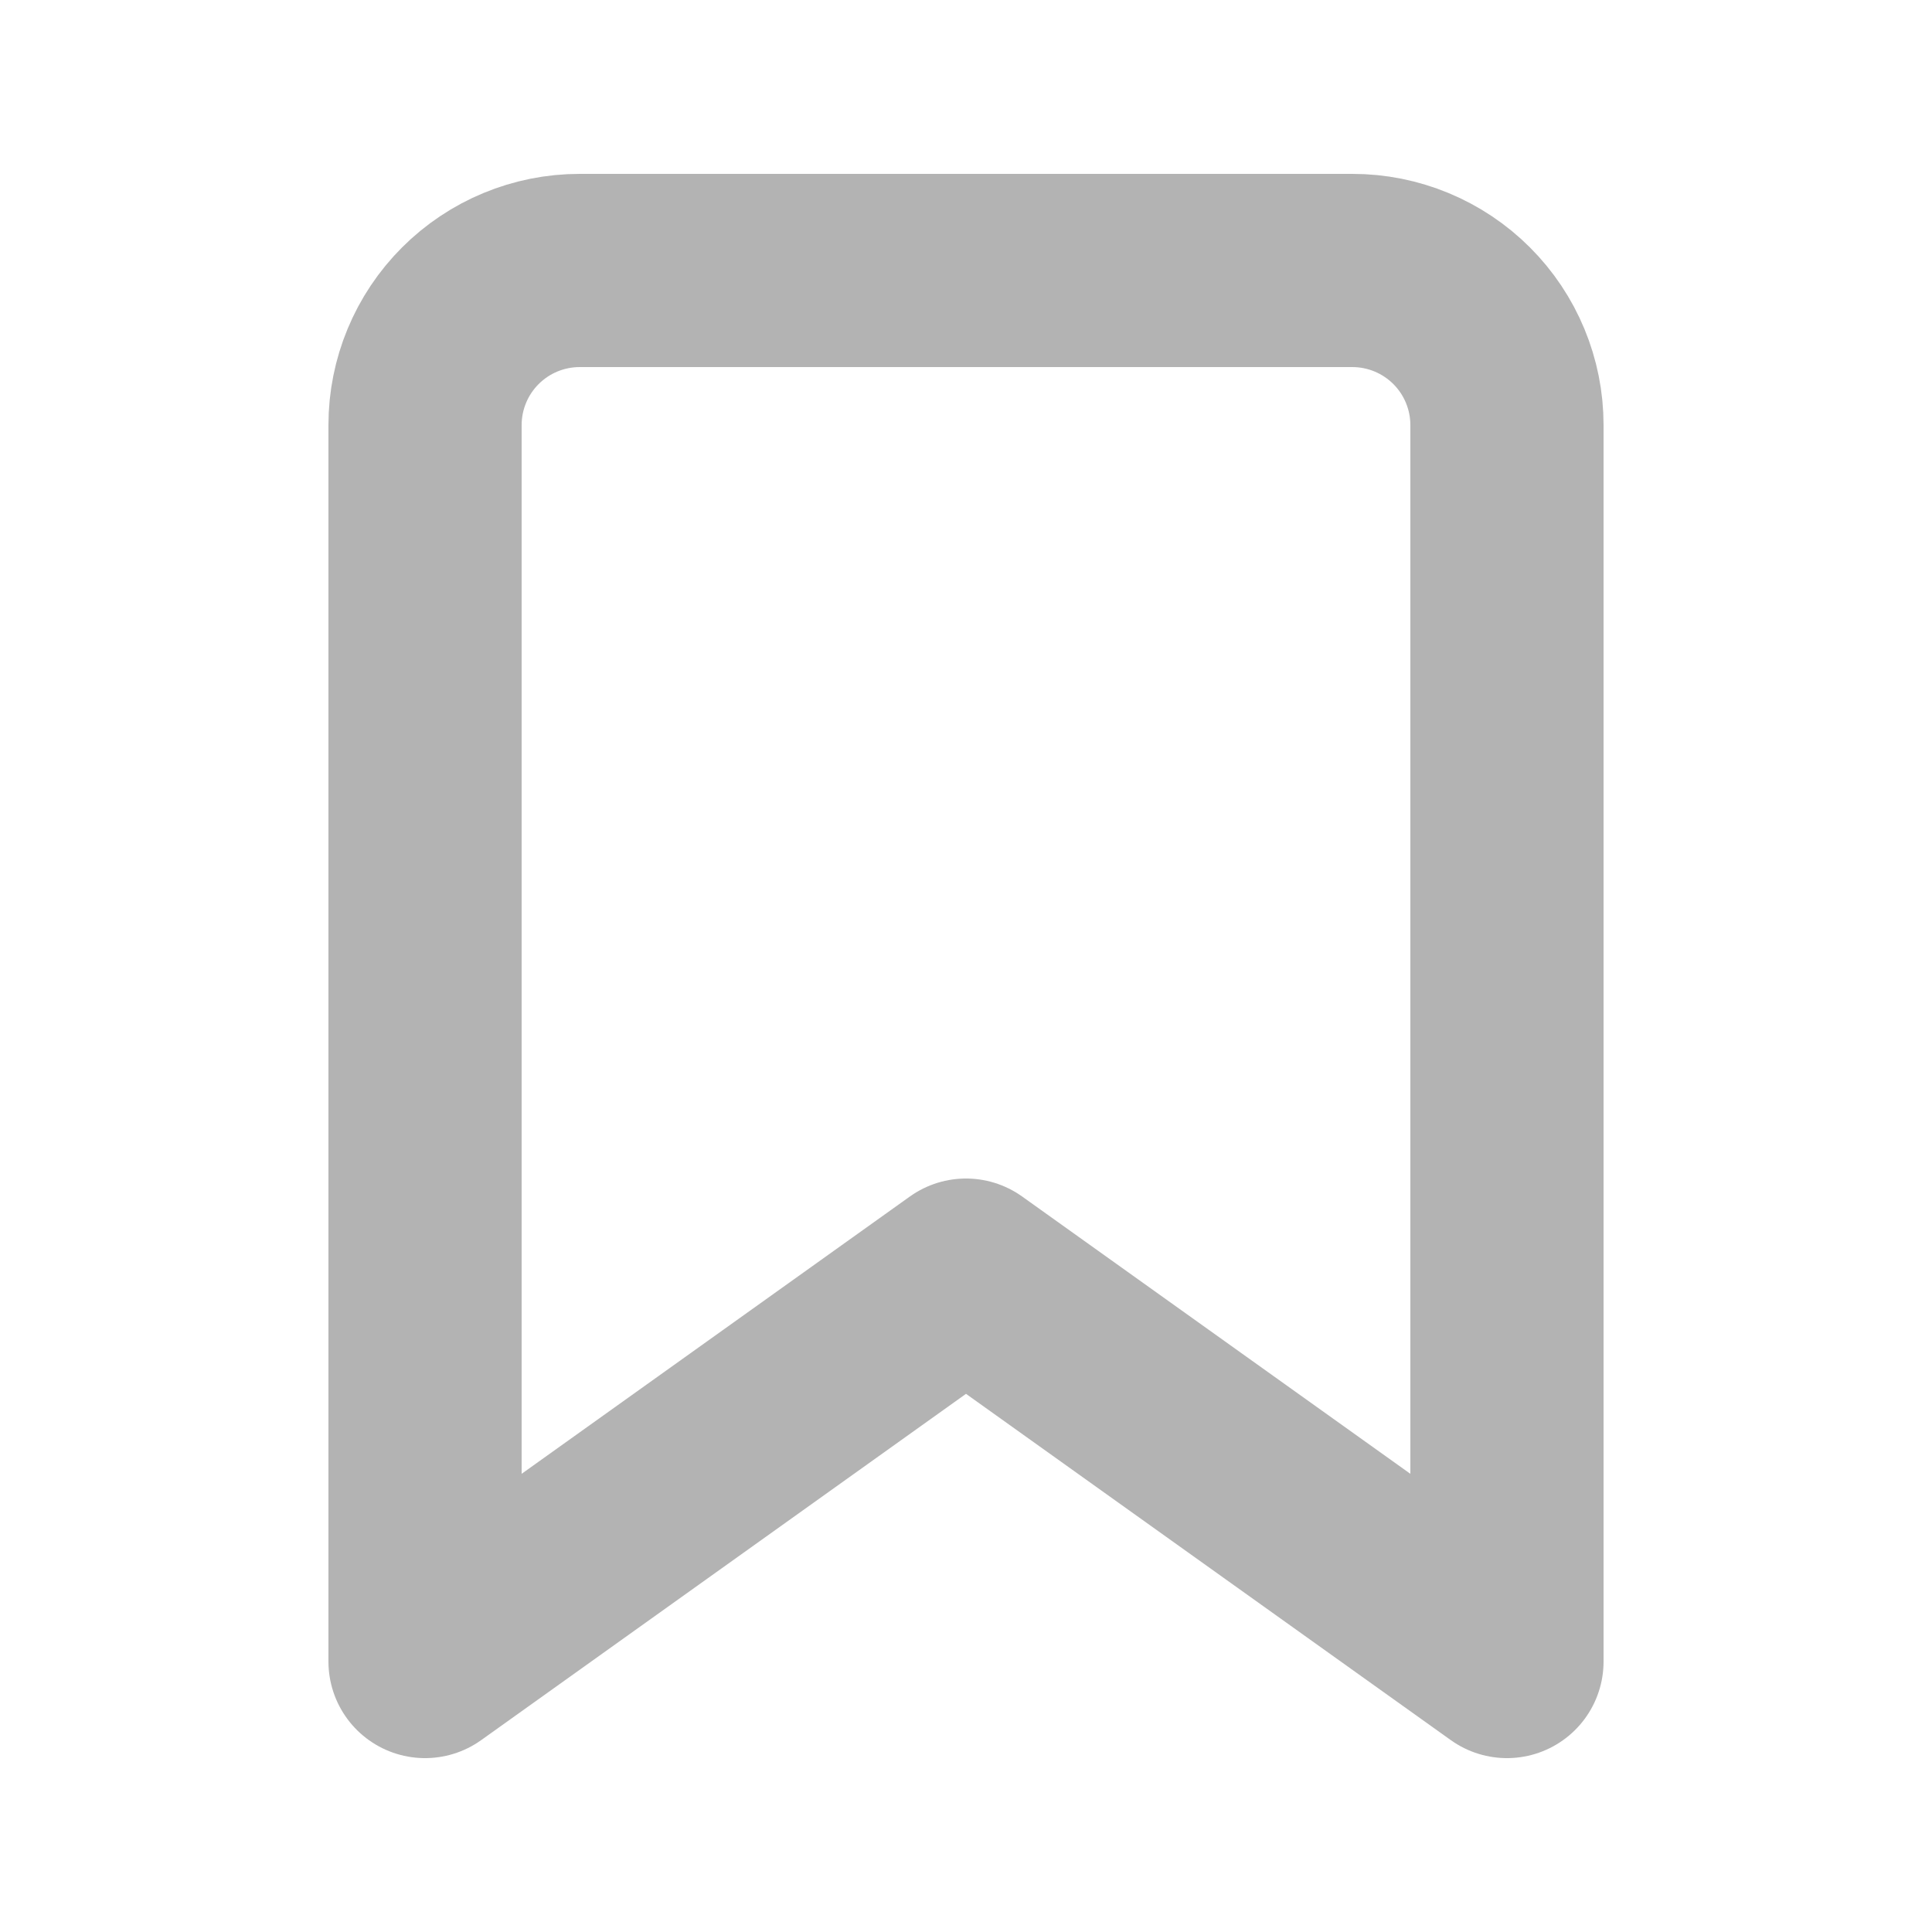
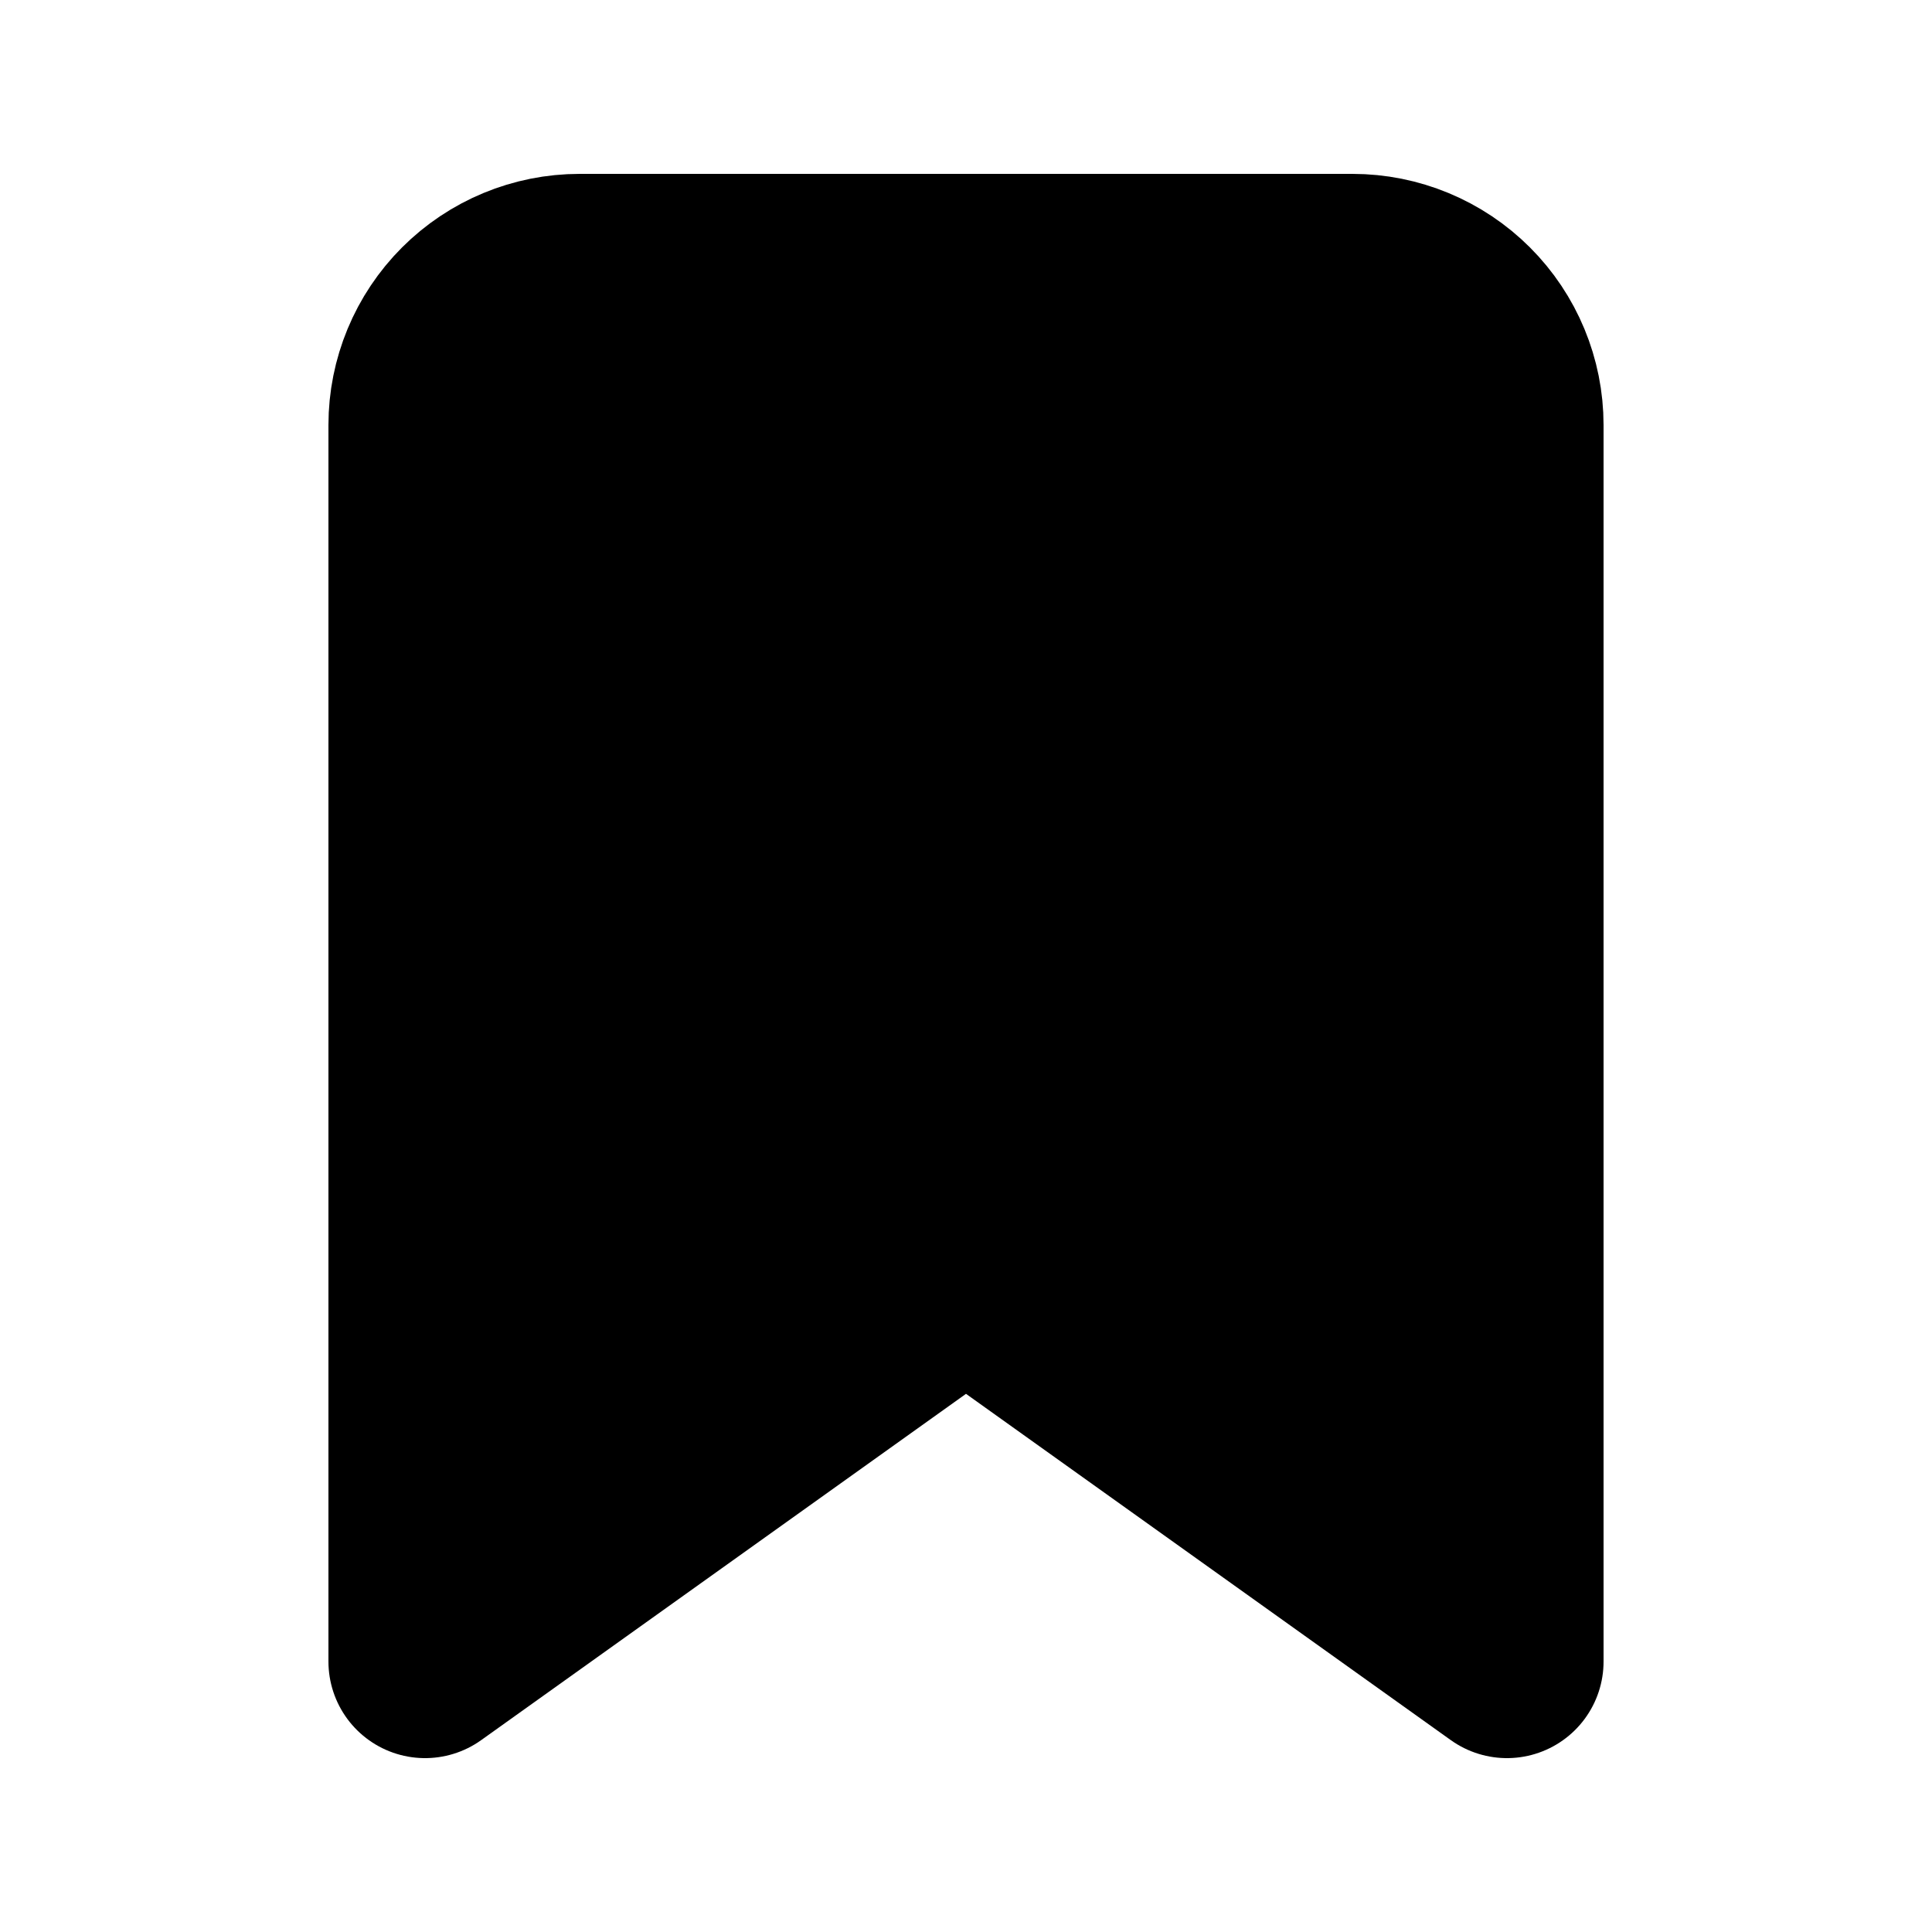
- <svg xmlns="http://www.w3.org/2000/svg" width="25" height="25" viewBox="0 0 25 25" fill="none">
-   <path d="M19.5 21.5L12.5 16.5L5.5 21.5V5.5C5.5 4.97 5.711 4.461 6.086 4.086C6.461 3.711 6.97 3.5 7.5 3.5H17.5C18.03 3.5 18.539 3.711 18.914 4.086C19.289 4.461 19.5 4.97 19.5 5.5V21.5Z" stroke="#B3B3B3" stroke-width="2.5" stroke-linecap="round" stroke-linejoin="round" />
+ <svg xmlns="http://www.w3.org/2000/svg" width="25" height="25" viewBox="0 0 25 25" fill="currentColor">
+   <path d="M19.5 21.5L12.5 16.5L5.5 21.5V5.5C5.5 4.97 5.711 4.461 6.086 4.086C6.461 3.711 6.97 3.5 7.5 3.5H17.5C18.03 3.5 18.539 3.711 18.914 4.086C19.289 4.461 19.5 4.97 19.5 5.5V21.5Z" stroke="currentColor" stroke-width="2.5" stroke-linecap="round" stroke-linejoin="round" />
</svg>
